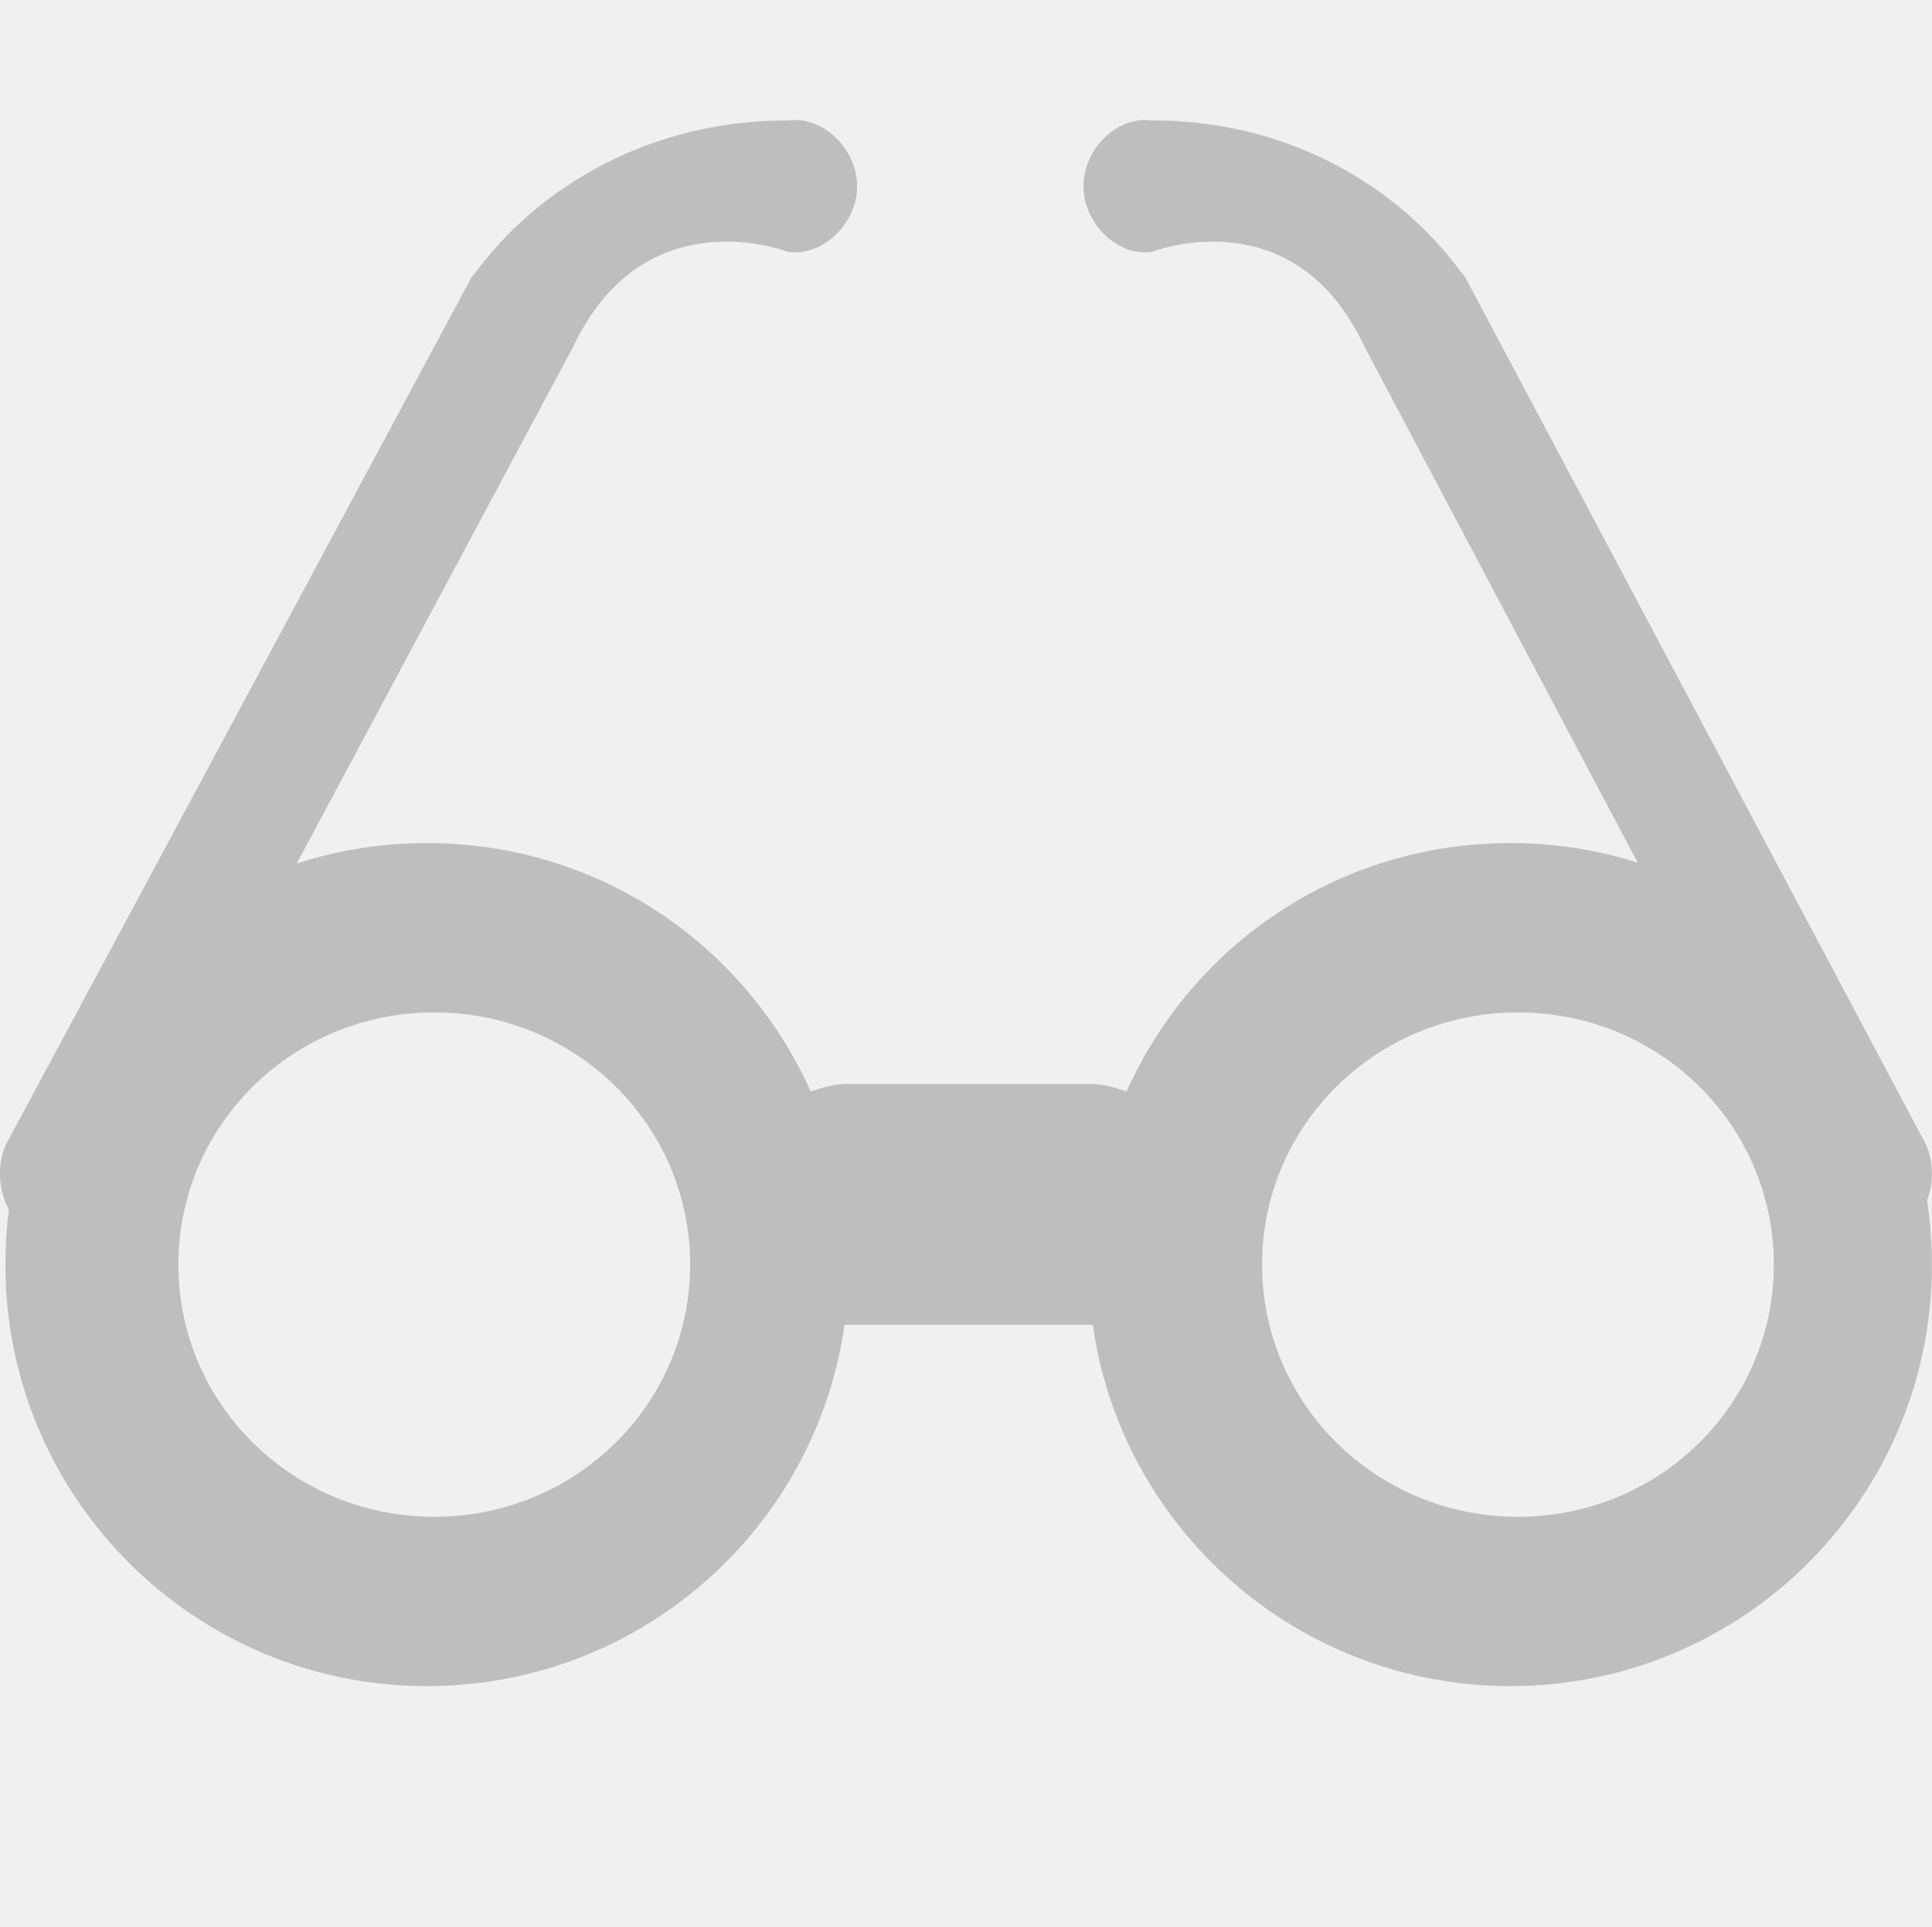
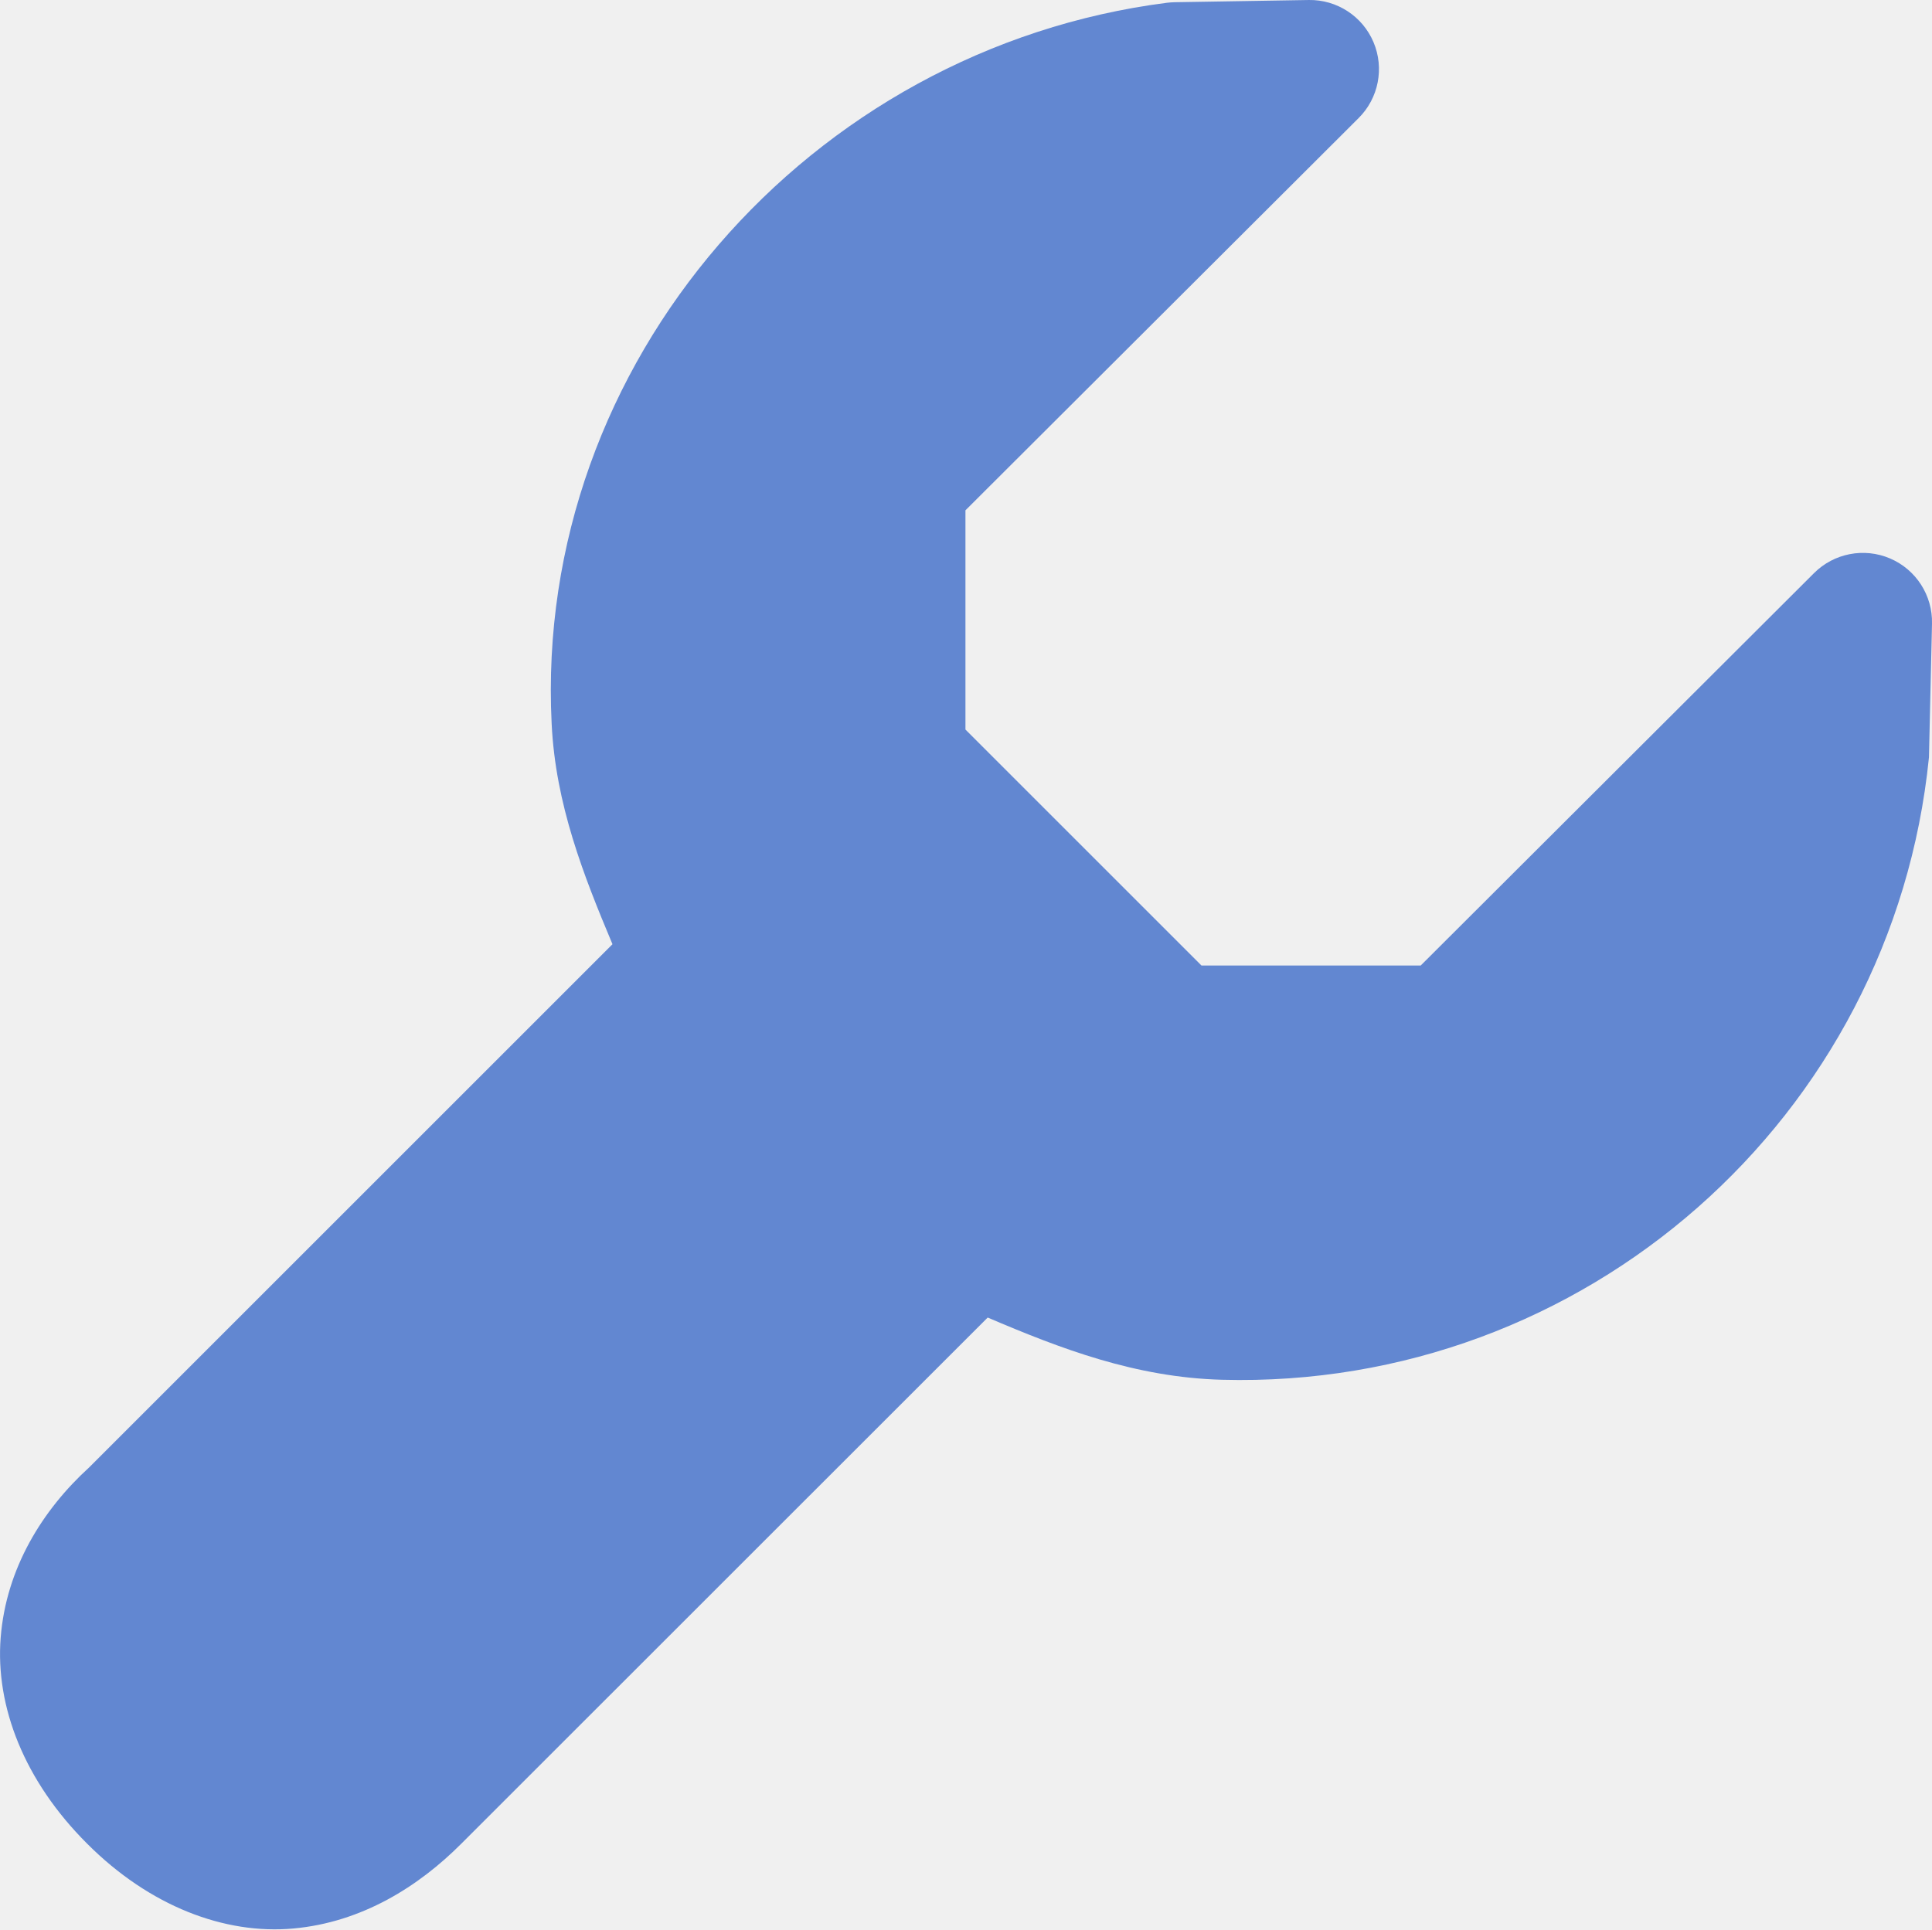
- <svg xmlns="http://www.w3.org/2000/svg" xmlns:ns1="http://www.openswatchbook.org/uri/2009/osb" xmlns:xlink="http://www.w3.org/1999/xlink" viewBox="0 0 16.045 16" id="svg7384" height="16" width="16.045" version="1.1">
-   <defs id="defs7386">
-     <linearGradient ns1:paint="solid" id="linearGradient8074">
-       <stop id="stop8072" offset="0" style="stop-color:#be00be;stop-opacity:1;" />
-     </linearGradient>
-     <linearGradient ns1:paint="solid" id="linearGradient7561">
-       <stop id="stop7558" offset="0" style="stop-color:#a5a5a5;stop-opacity:1;" />
-     </linearGradient>
-     <linearGradient ns1:paint="solid" id="linearGradient7548">
-       <stop id="stop7546" offset="0" style="stop-color:#ebebeb;stop-opacity:1;" />
-     </linearGradient>
-     <linearGradient ns1:paint="solid" id="linearGradient7542">
-       <stop id="stop7538" offset="0" style="stop-color:#c9c9c9;stop-opacity:1;" />
-     </linearGradient>
-     <linearGradient gradientTransform="matrix(0,-735328.32,170712.69,0,2464326300,577972450)" ns1:paint="solid" id="linearGradient19282">
-       <stop id="stop19284" offset="0" style="stop-color:#b4b4b4;stop-opacity:1;" />
-     </linearGradient>
-     <linearGradient gradientTransform="matrix(0.3468259,0,0,0.3062089,-13.3964,162.0385)" ns1:paint="solid" id="linearGradient19282-4">
-       <stop id="stop19284-0" offset="0" style="stop-color:#bebebe;stop-opacity:1;" />
-     </linearGradient>
-     <linearGradient gradientTransform="translate(656.8718,231.9102)" gradientUnits="userSpaceOnUse" y2="604.648" x2="157" y1="604.648" x1="149.956" id="linearGradient7103" xlink:href="#linearGradient19282-4" />
-     <linearGradient gradientTransform="translate(656.8718,231.9102)" gradientUnits="userSpaceOnUse" y2="392.5" x2="-84" y1="392.5" x1="-100" id="linearGradient7105" xlink:href="#linearGradient19282-4" />
-     <linearGradient gradientTransform="translate(656.8718,231.9102)" gradientUnits="userSpaceOnUse" y2="604.648" x2="148.075" y1="604.648" x1="140.956" id="linearGradient7107" xlink:href="#linearGradient19282-4" />
-   </defs>
-   <g transform="translate(-199.0607,-64.87897)" style="display:inline" id="stock">
-     <g id="gimp-display-filter" style="display:inline" transform="translate(58.10498,-534.121)">
-       <path style="fill:url(#linearGradient7105);fill-opacity:1;stroke:none" d="m -96.5,389 c -1.933,0 -3.5,1.567 -3.5,3.5 0,1.933 1.567,3.5 3.5,3.5 1.765,0 3.229,-1.301 3.469,-3 0.011,3.4e-4 0.02,0 0.031,0 l 2,0 c 0.011,0 0.02,3.4e-4 0.031,0 0.24,1.699 1.703,3 3.469,3 1.933,0 3.5,-1.567 3.5,-3.5 0,-1.933 -1.567,-3.5 -3.5,-3.5 -1.425,0 -2.641,0.841 -3.188,2.062 C -90.789,391.028 -90.886,391 -91,391 l -2,0 c -0.114,0 -0.211,0.028 -0.312,0.062 C -93.859,389.841 -95.075,389 -96.5,389 Z m 0.062,1.406 c 1.176,0 2.125,0.935 2.125,2.094 0,1.159 -0.949,2.094 -2.125,2.094 -1.176,0 -2.125,-0.935 -2.125,-2.094 0,-1.159 0.949,-2.094 2.125,-2.094 z m 9,0 c 1.176,0 2.125,0.935 2.125,2.094 0,1.159 -0.949,2.094 -2.125,2.094 -1.176,0 -2.125,-0.935 -2.125,-2.094 0,-1.159 0.949,-2.094 2.125,-2.094 z" transform="translate(241.0002,217)" id="path8303" />
-       <path style="color:#000000;font-style:normal;font-variant:normal;font-weight:normal;font-stretch:normal;font-size:medium;line-height:normal;font-family:Sans;-inkscape-font-specification:Sans;text-indent:0;text-align:start;text-decoration:none;text-decoration-line:none;letter-spacing:normal;word-spacing:normal;text-transform:none;direction:ltr;writing-mode:lr-tb;baseline-shift:baseline;text-anchor:start;display:inline;overflow:visible;visibility:visible;fill:url(#linearGradient7107);fill-opacity:1;stroke:none;stroke-width:1.01;marker:none;enable-background:accumulate" d="m 147.5,600 c -0.868,0 -1.514,0.308 -1.938,0.614 -0.423,0.306 -0.656,0.648 -0.656,0.648 -0.011,0.011 -0.021,0.022 -0.031,0.034 l -3.844,7.159 c -0.151,0.251 -0.067,0.632 0.172,0.78 0.238,0.149 0.582,0.034 0.703,-0.235 l 3.812,-7.125 c 0.594,-1.25 1.781,-0.784 1.781,-0.784 0.285,0.043 0.575,-0.232 0.575,-0.545 0,-0.314 -0.29,-0.589 -0.575,-0.545 z" id="path8315" />
-       <path id="path8321" d="m 150.524,600 c 0.859,0 1.499,0.308 1.917,0.614 0.419,0.306 0.649,0.648 0.649,0.648 0.011,0.011 0.021,0.022 0.031,0.034 l 3.804,7.159 c 0.149,0.251 0.066,0.632 -0.17,0.78 -0.236,0.149 -0.576,0.034 -0.696,-0.235 l -3.773,-7.125 c -0.588,-1.25 -1.763,-0.784 -1.763,-0.784 -0.282,0.043 -0.569,-0.232 -0.569,-0.545 0,-0.314 0.287,-0.589 0.569,-0.545 z" style="color:#000000;font-style:normal;font-variant:normal;font-weight:normal;font-stretch:normal;font-size:medium;line-height:normal;font-family:Sans;-inkscape-font-specification:Sans;text-indent:0;text-align:start;text-decoration:none;text-decoration-line:none;letter-spacing:normal;word-spacing:normal;text-transform:none;direction:ltr;writing-mode:lr-tb;baseline-shift:baseline;text-anchor:start;display:inline;overflow:visible;visibility:visible;fill:url(#linearGradient7103);fill-opacity:1;stroke:none;stroke-width:1.01;marker:none;enable-background:accumulate" />
-     </g>
-   </g>
+ <svg xmlns="http://www.w3.org/2000/svg" viewBox="0 0 13.974 13.958" xml:space="preserve" version="1.1" id="svg1102" width="13.974" height="13.958">
+   <defs id="defs1106" />
+   <path fill="#ffffff" d="m 9.466,6.3322277e-5 -0.969,0.016 a 0.616,0.616 0 0 0 -0.057,0.004 c -2.582,0.33 -4.58,2.6 -4.45,5.215 0.028,0.585 0.231,1.098 0.44,1.596 L 0.645,10.616 c -0.337,0.307 -0.6,0.729 -0.64,1.23 -0.04,0.501 0.172,1.04 0.625,1.492 0.453,0.454 0.996,0.659 1.492,0.614 0.496,-0.045 0.906,-0.304 1.215,-0.614 l 3.807,-3.806 c 0.527,0.225 1.069,0.433 1.693,0.45 a 5.005,5.005 0 0 0 5.115,-4.503 l 0.022,-0.967 a 0.5,0.5 0 0 0 -0.854,-0.365 l -2.844,2.838 H 8.69 l -1.707,-1.707 v -1.586 l 2.844,-2.838 a 0.5,0.5 0 0 0 -0.361,-0.854 z" id="path1100" style="fill:#6287d1;fill-opacity:1" />
</svg>
